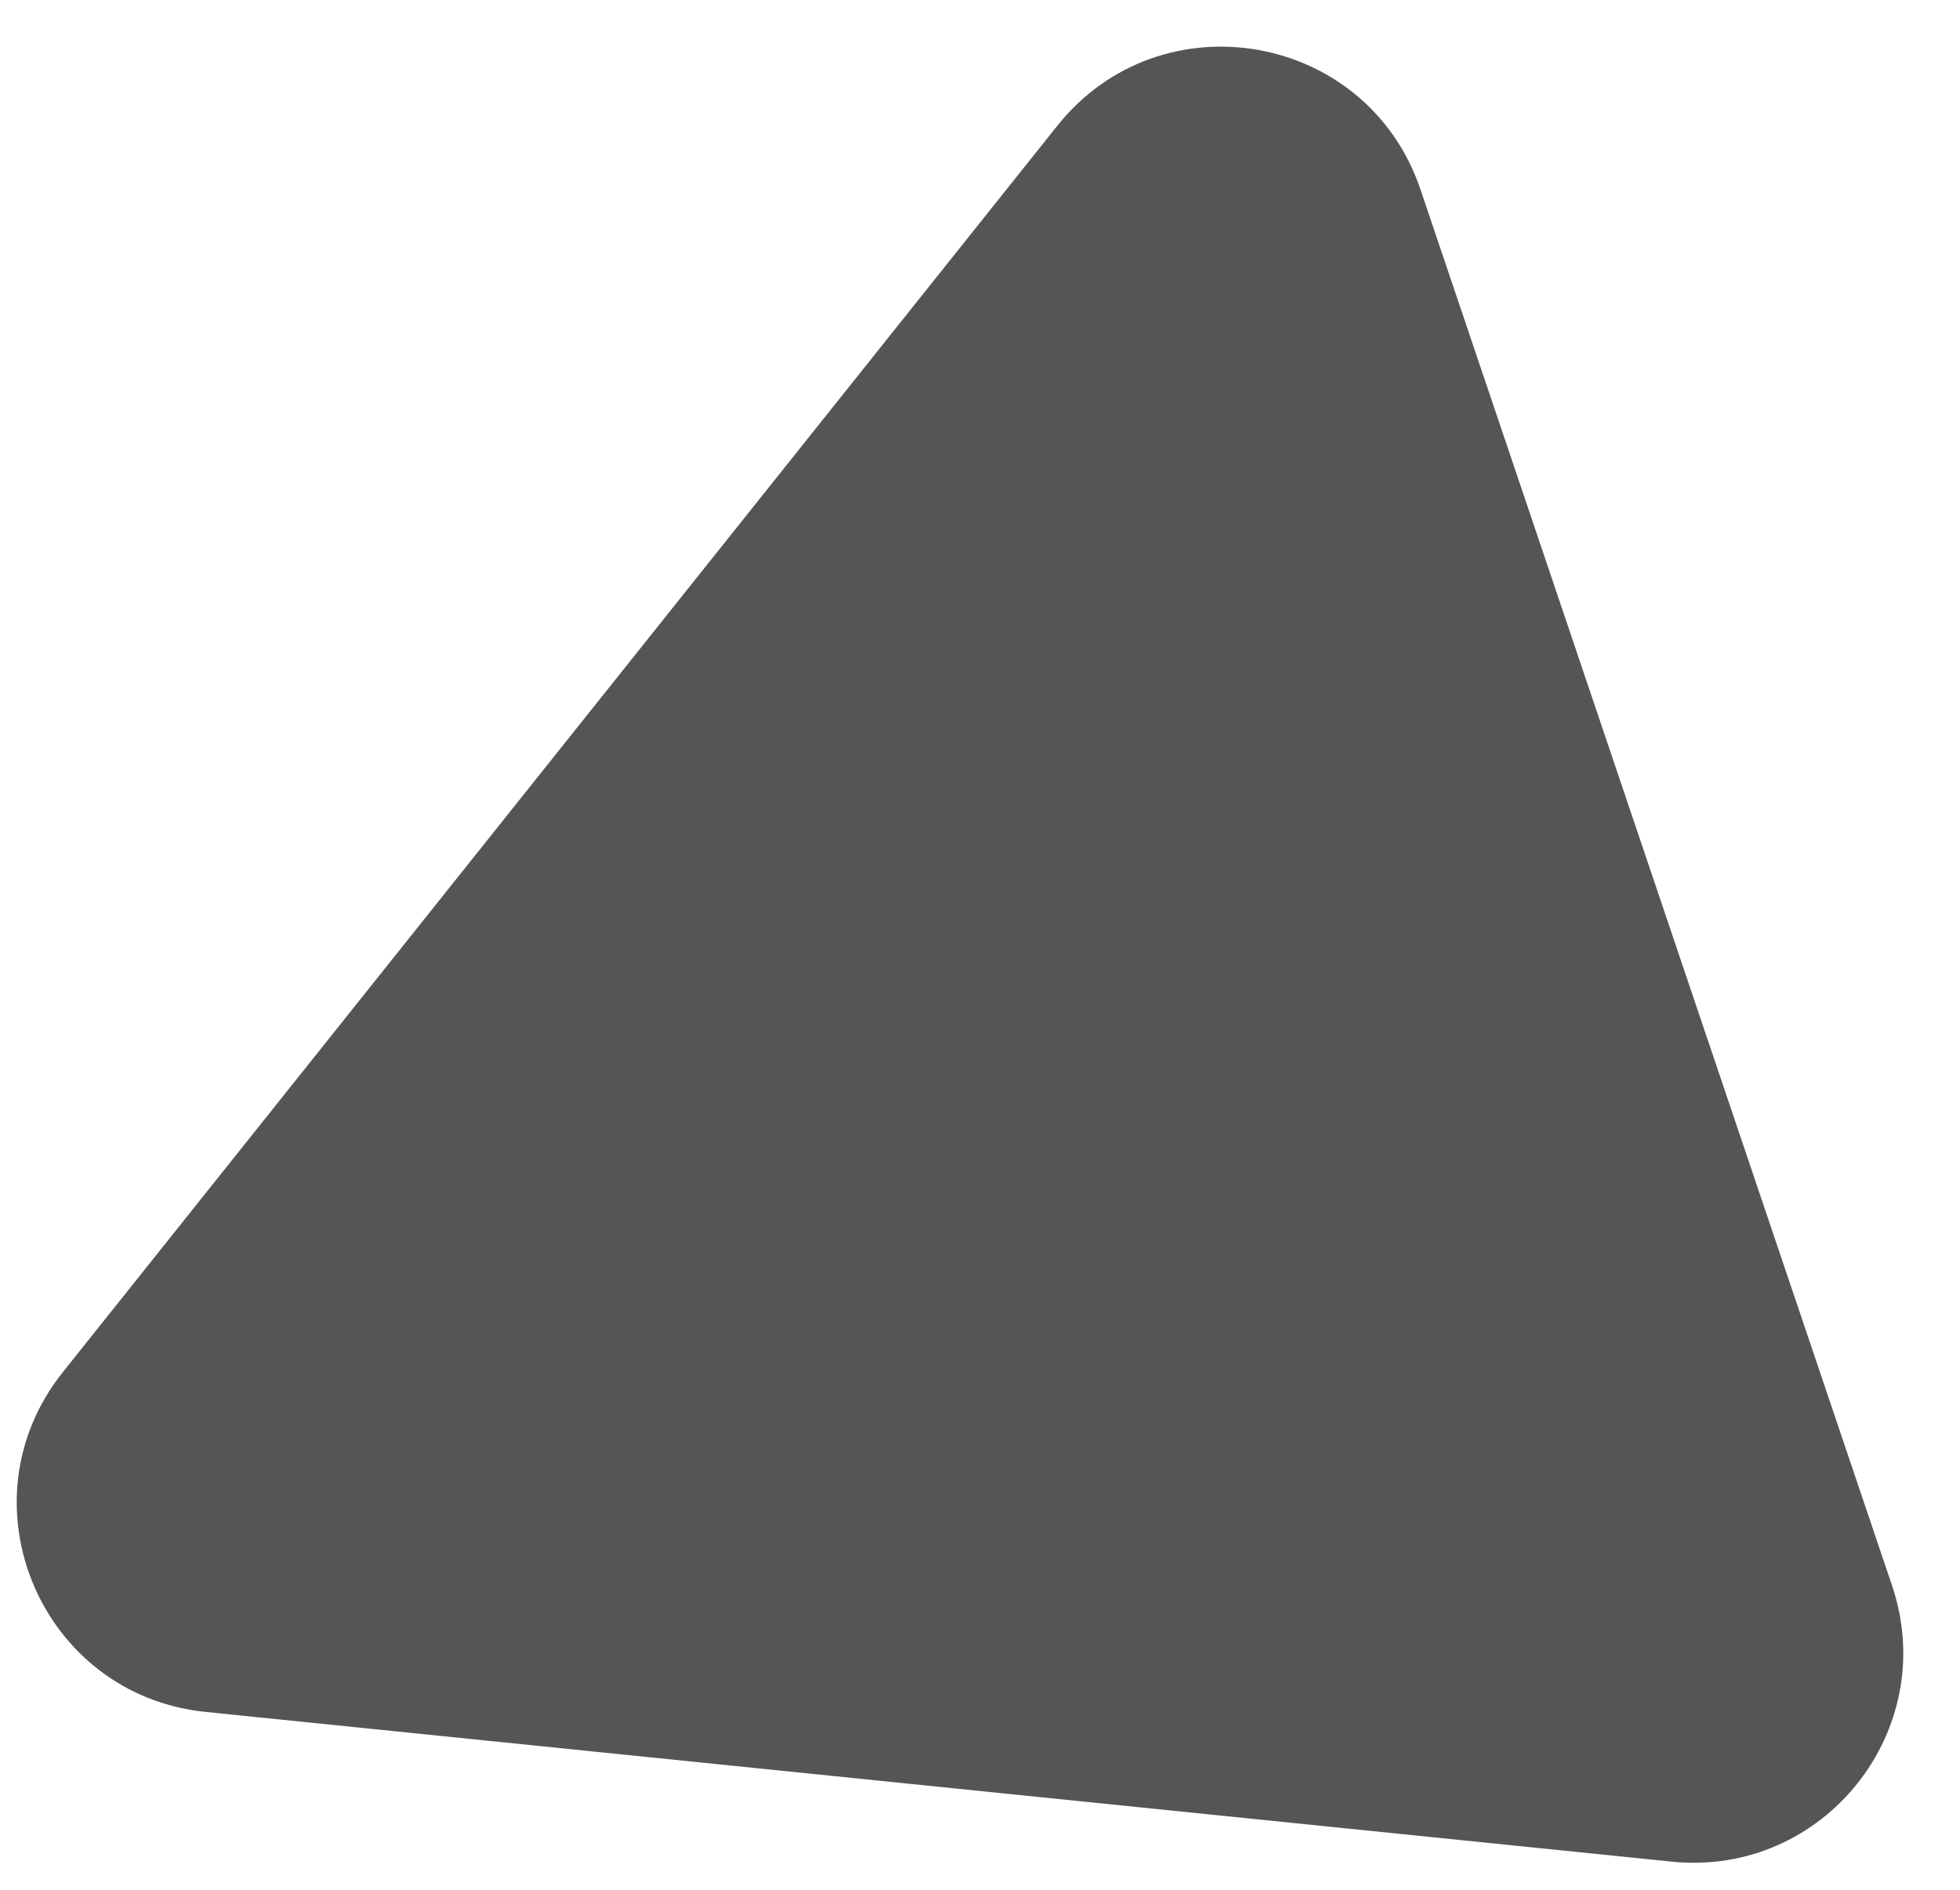
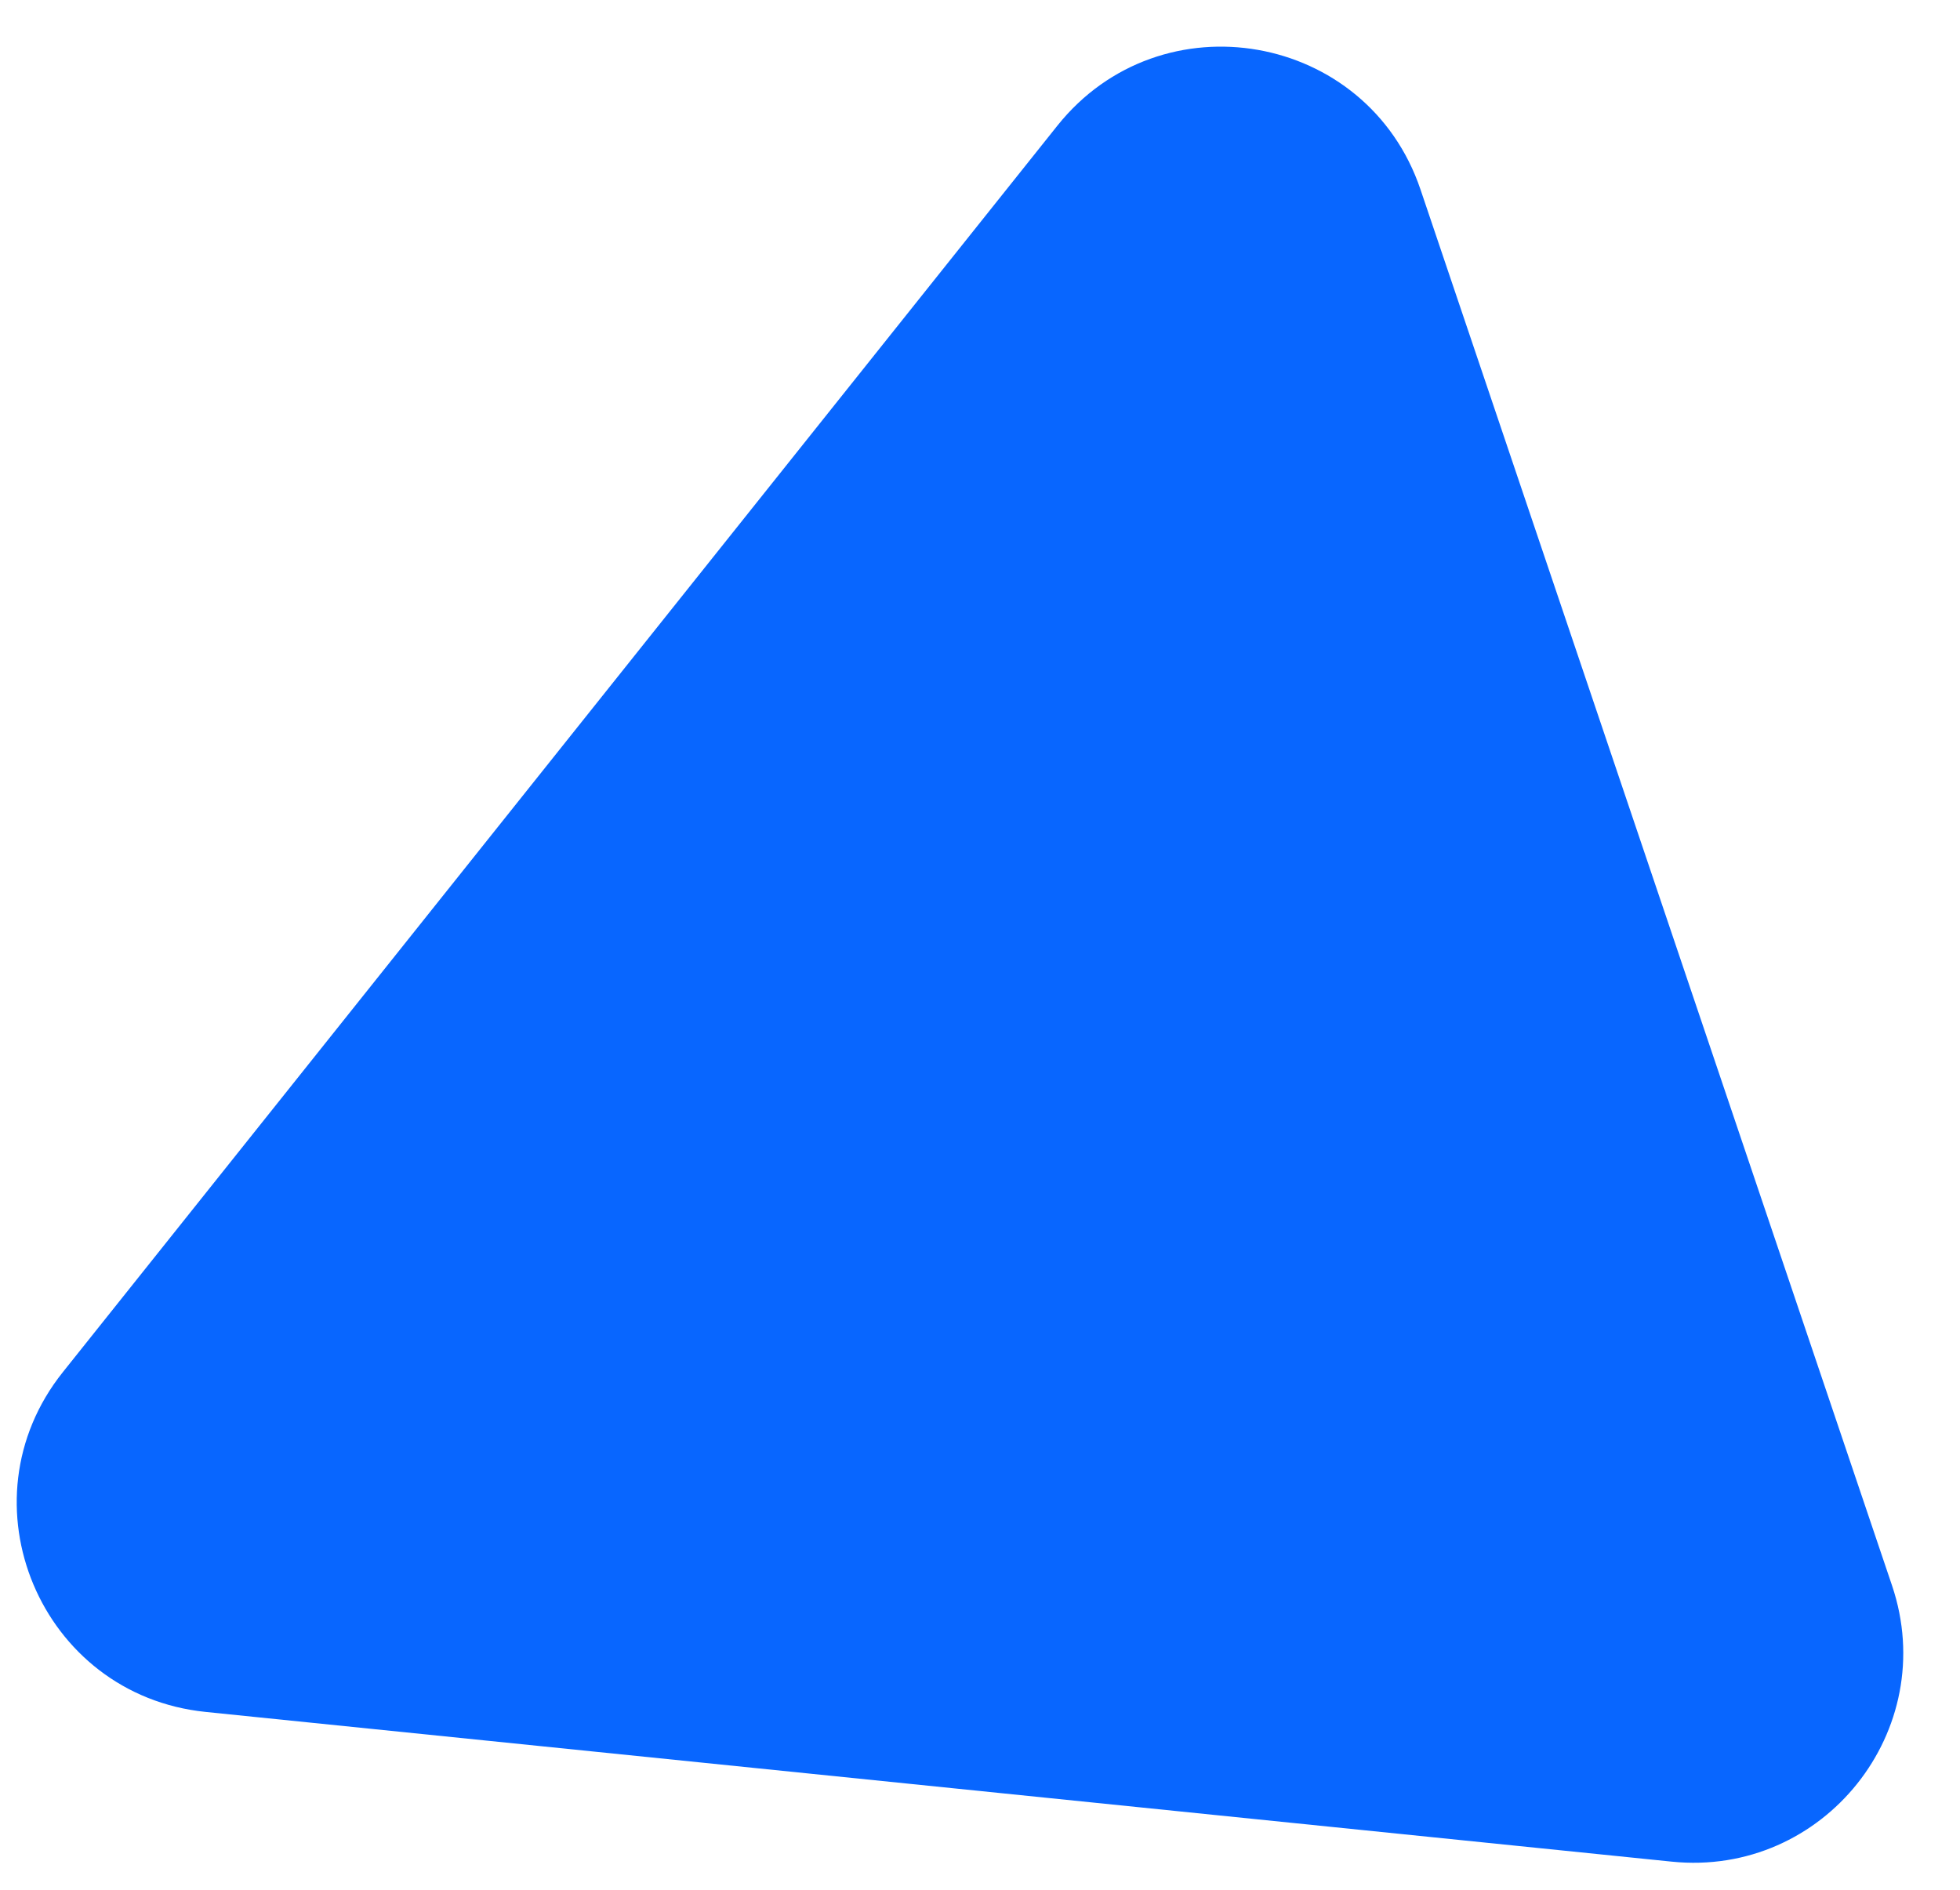
<svg xmlns="http://www.w3.org/2000/svg" width="28" height="27" viewBox="0 0 28 27" fill="none">
-   <path d="M27.029 22.653C27.727 24.722 26.053 26.82 23.881 26.598L2.938 24.459C0.576 24.218 -0.583 21.459 0.898 19.604L15.105 1.796C16.586 -0.059 19.533 0.458 20.293 2.708L27.029 22.653Z" fill="#555555" />
+   <path d="M27.029 22.653C27.727 24.722 26.053 26.82 23.881 26.598L2.938 24.459C0.576 24.218 -0.583 21.459 0.898 19.604L15.105 1.796C16.586 -0.059 19.533 0.458 20.293 2.708L27.029 22.653Z" fill="#0866FF" />
</svg>
